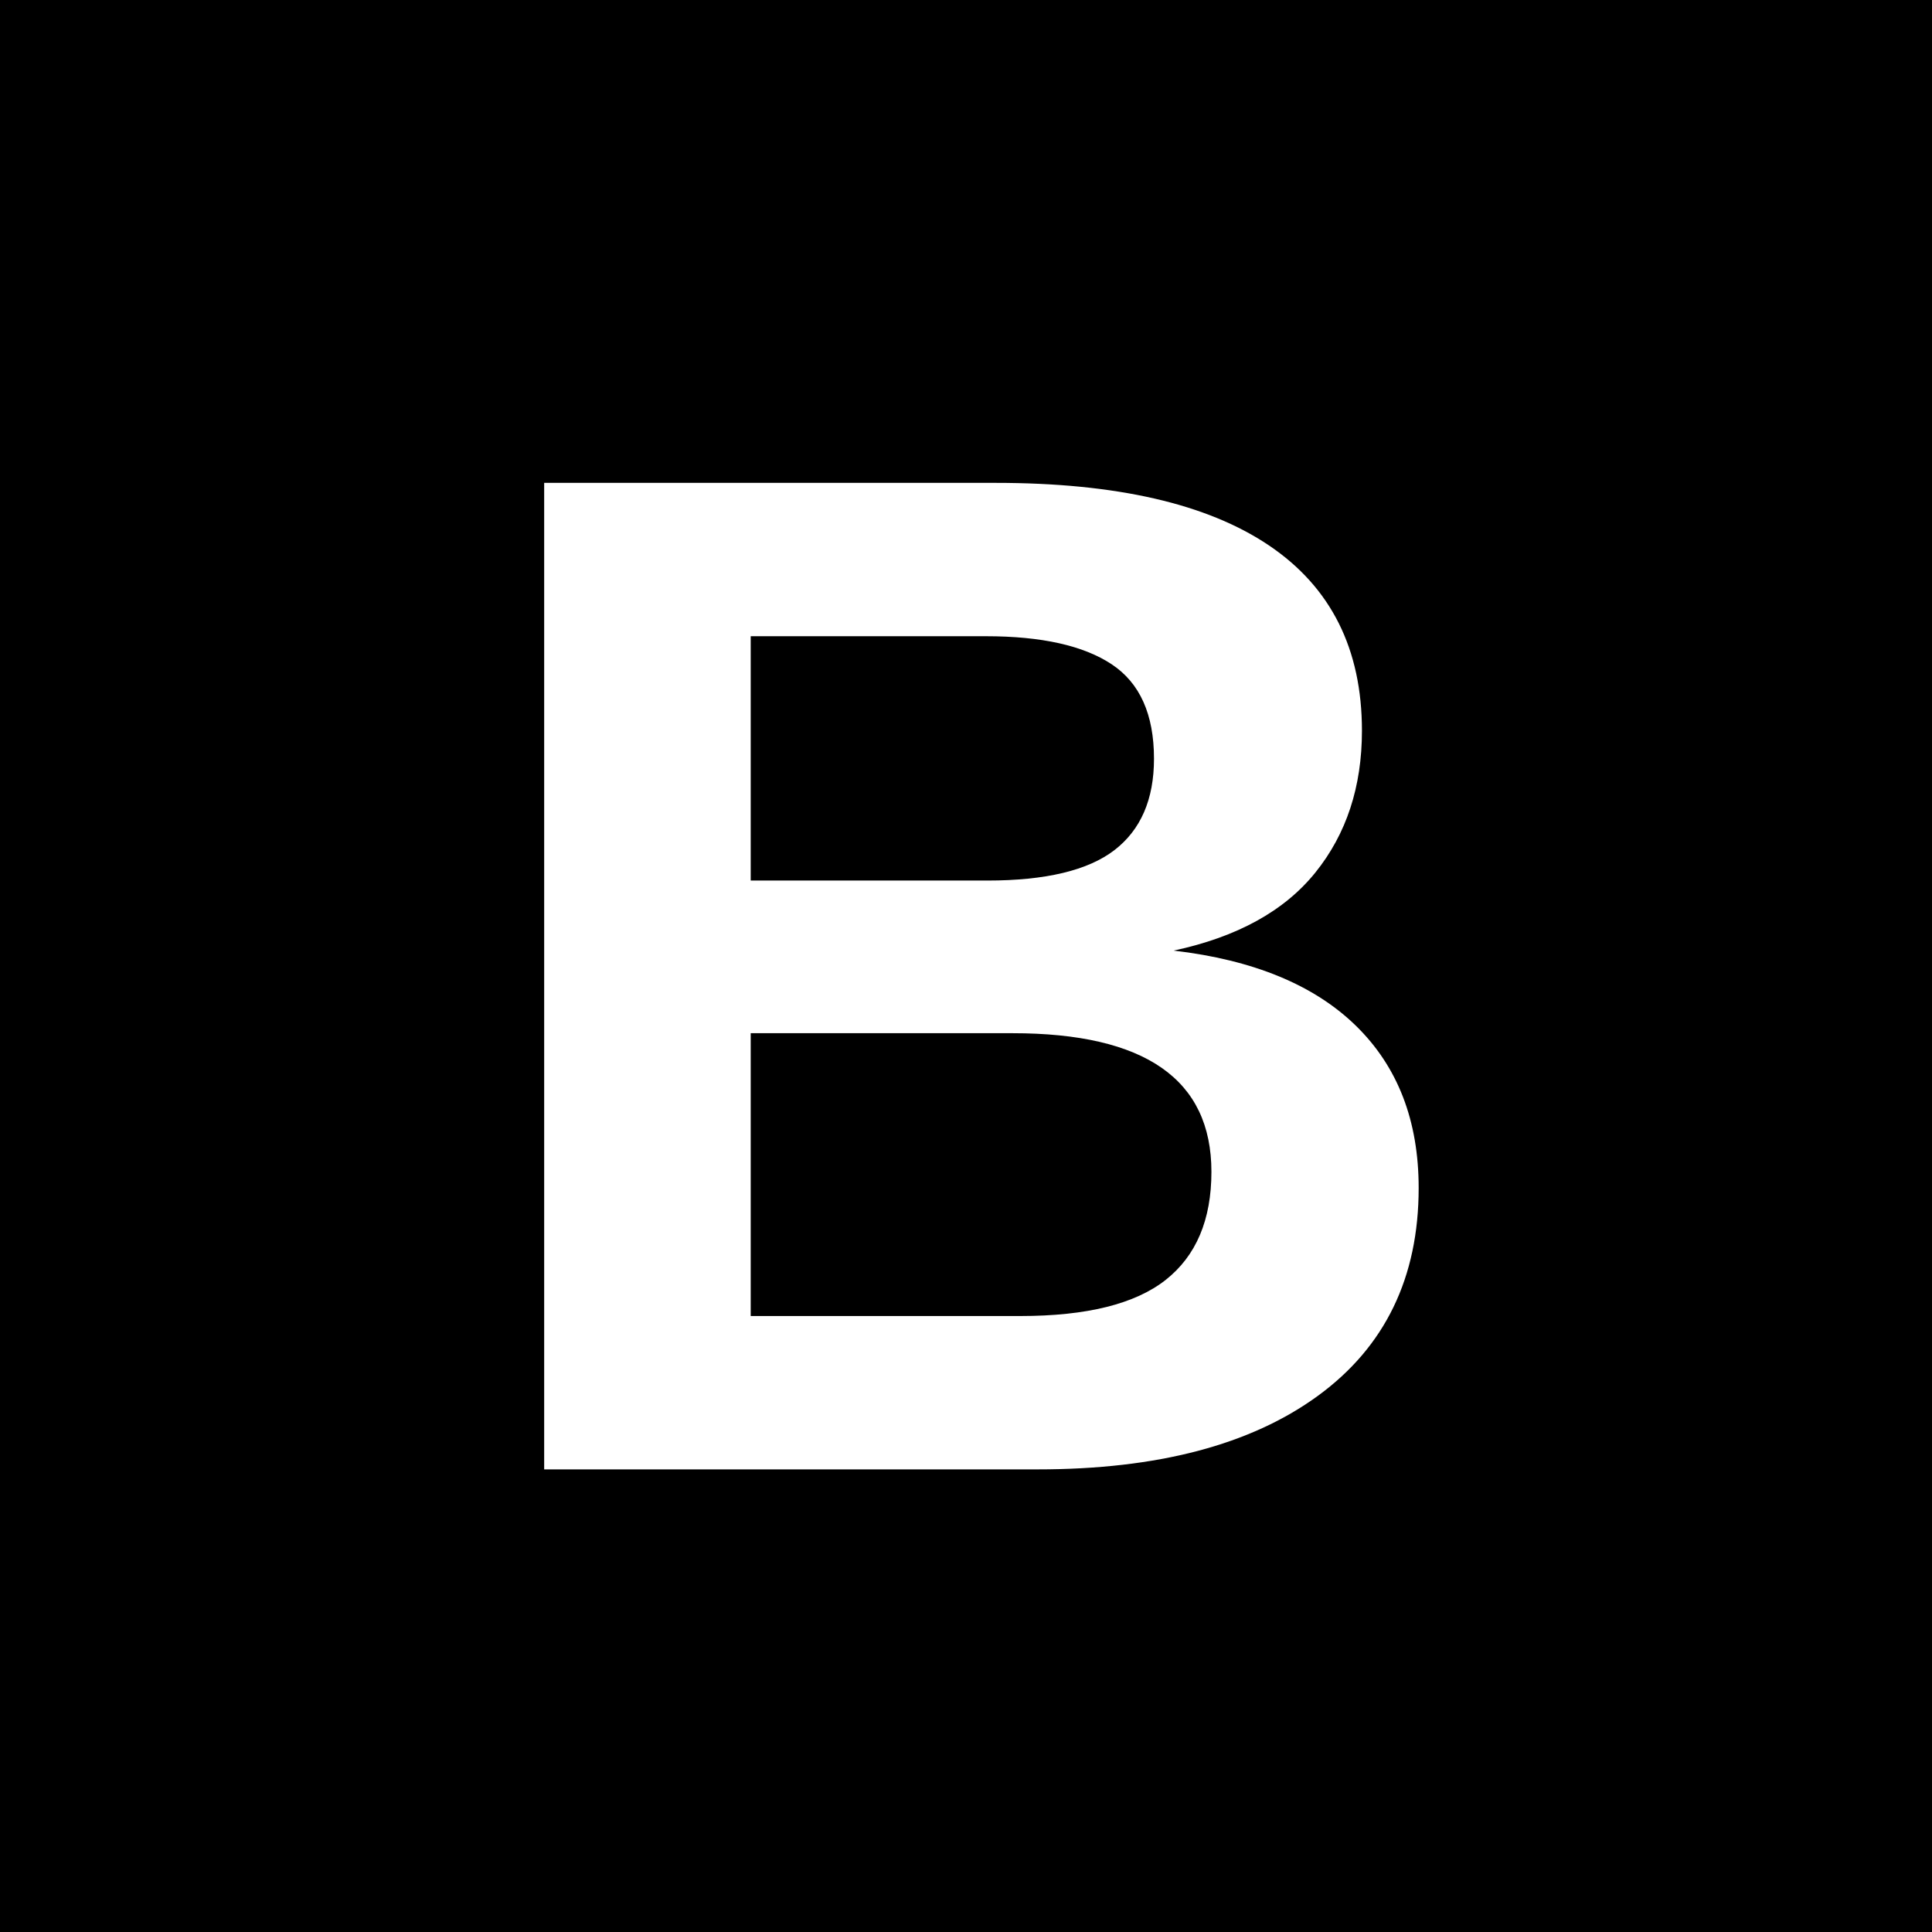
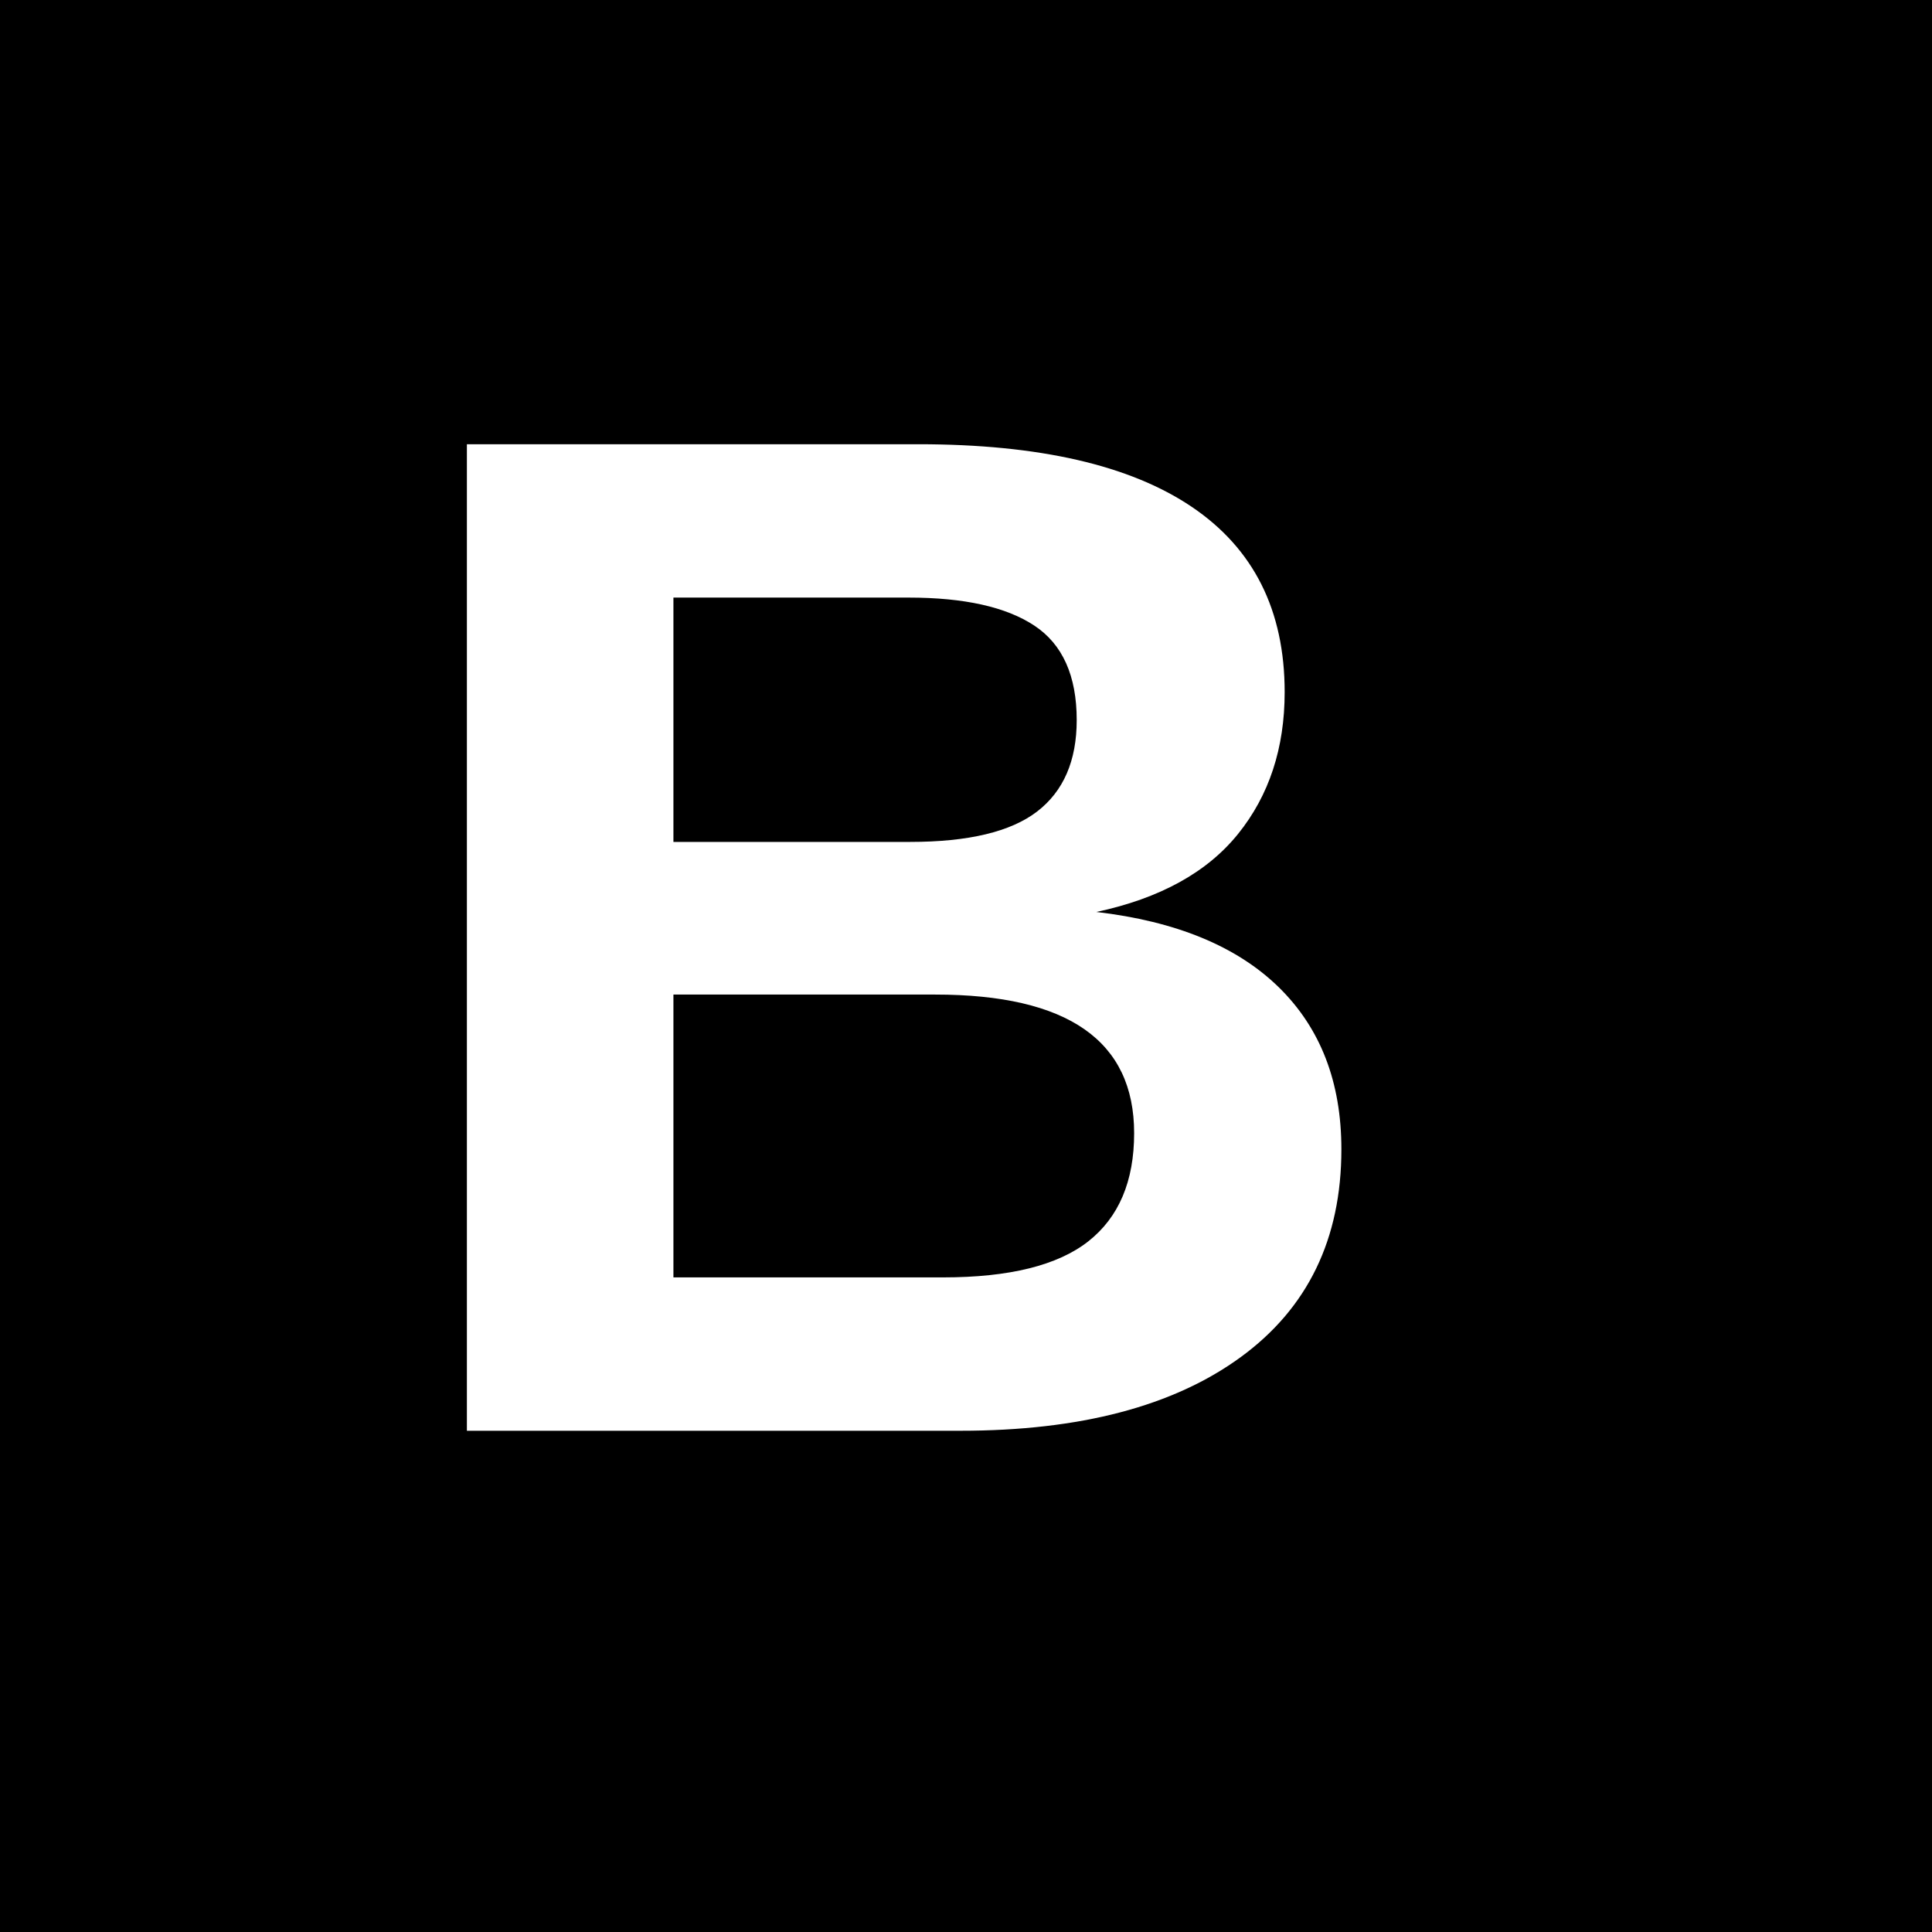
<svg xmlns="http://www.w3.org/2000/svg" viewBox="0 0 512 512">
  <rect width="512" height="512" rx="0" fill="#000000" />
-   <text x="50%" y="55%" dominant-baseline="middle" text-anchor="middle" font-family="Arial, Helvetica, sans-serif" font-weight="900" font-size="380" fill="#ffffff">B</text>
+   <text x="46%" y="53%" dominant-baseline="middle" text-anchor="middle" font-family="Arial, Helvetica, sans-serif" font-weight="900" font-size="380" fill="#ffffff">B</text>
</svg>
